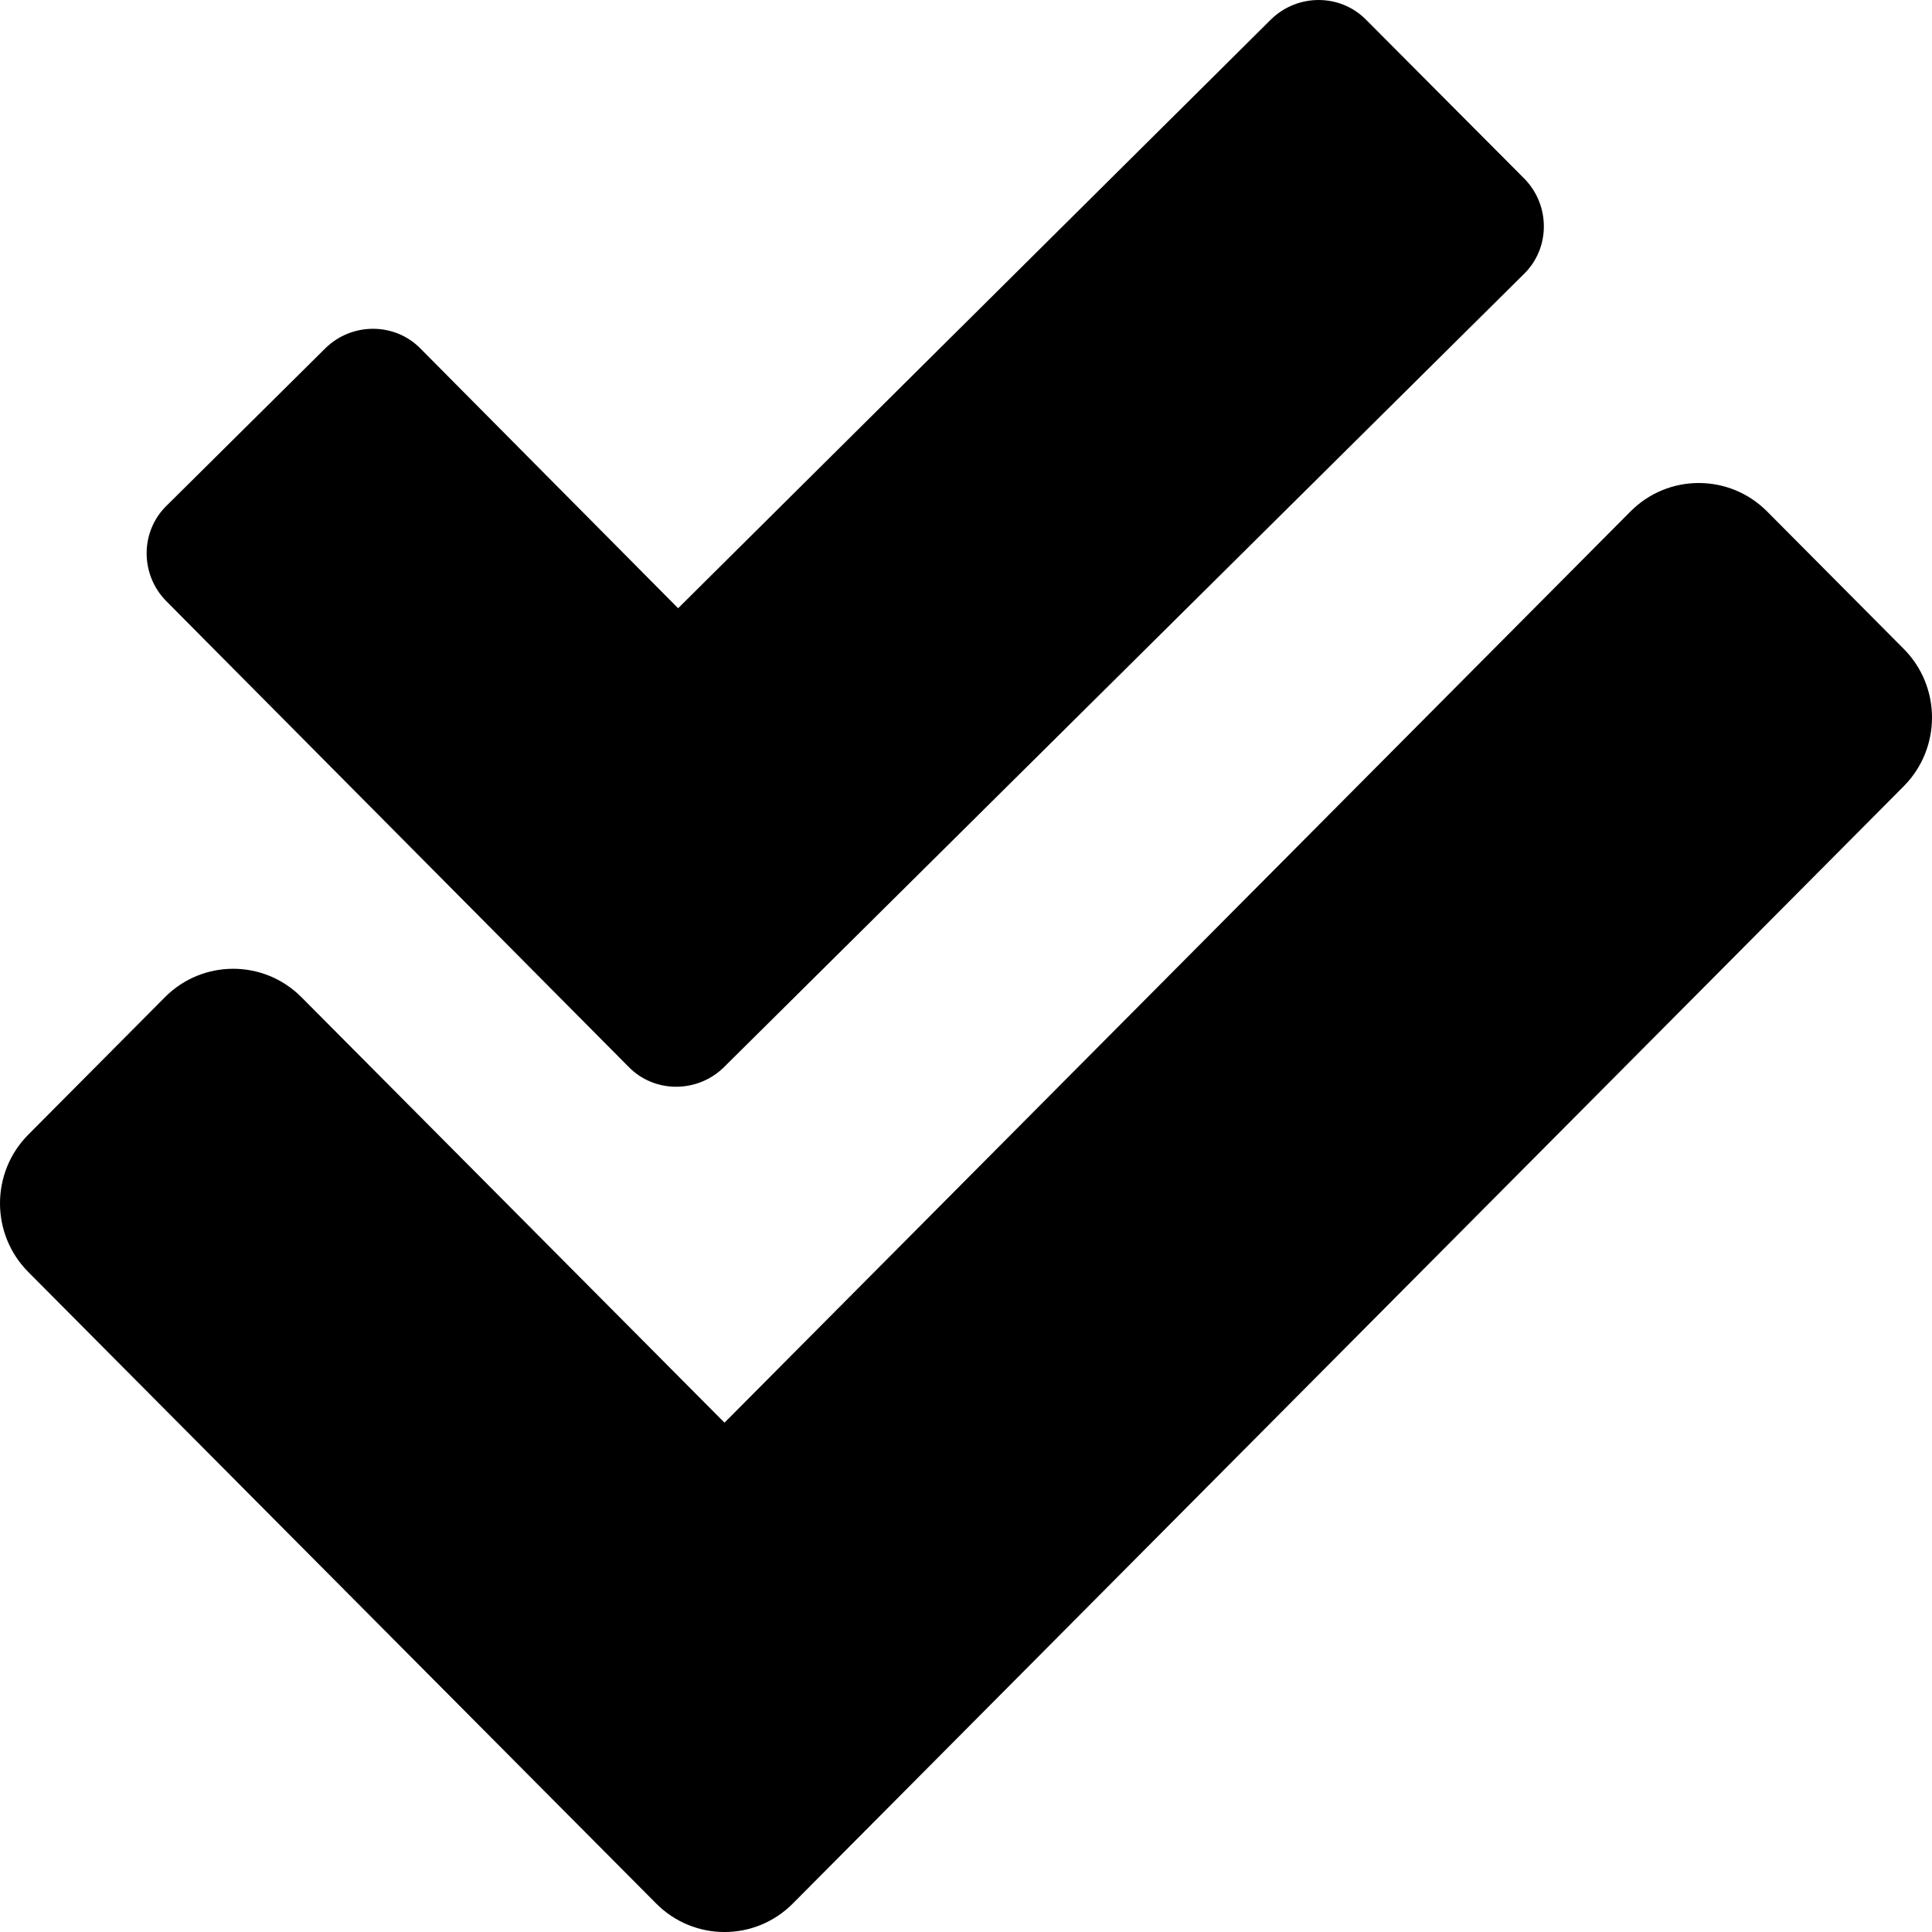
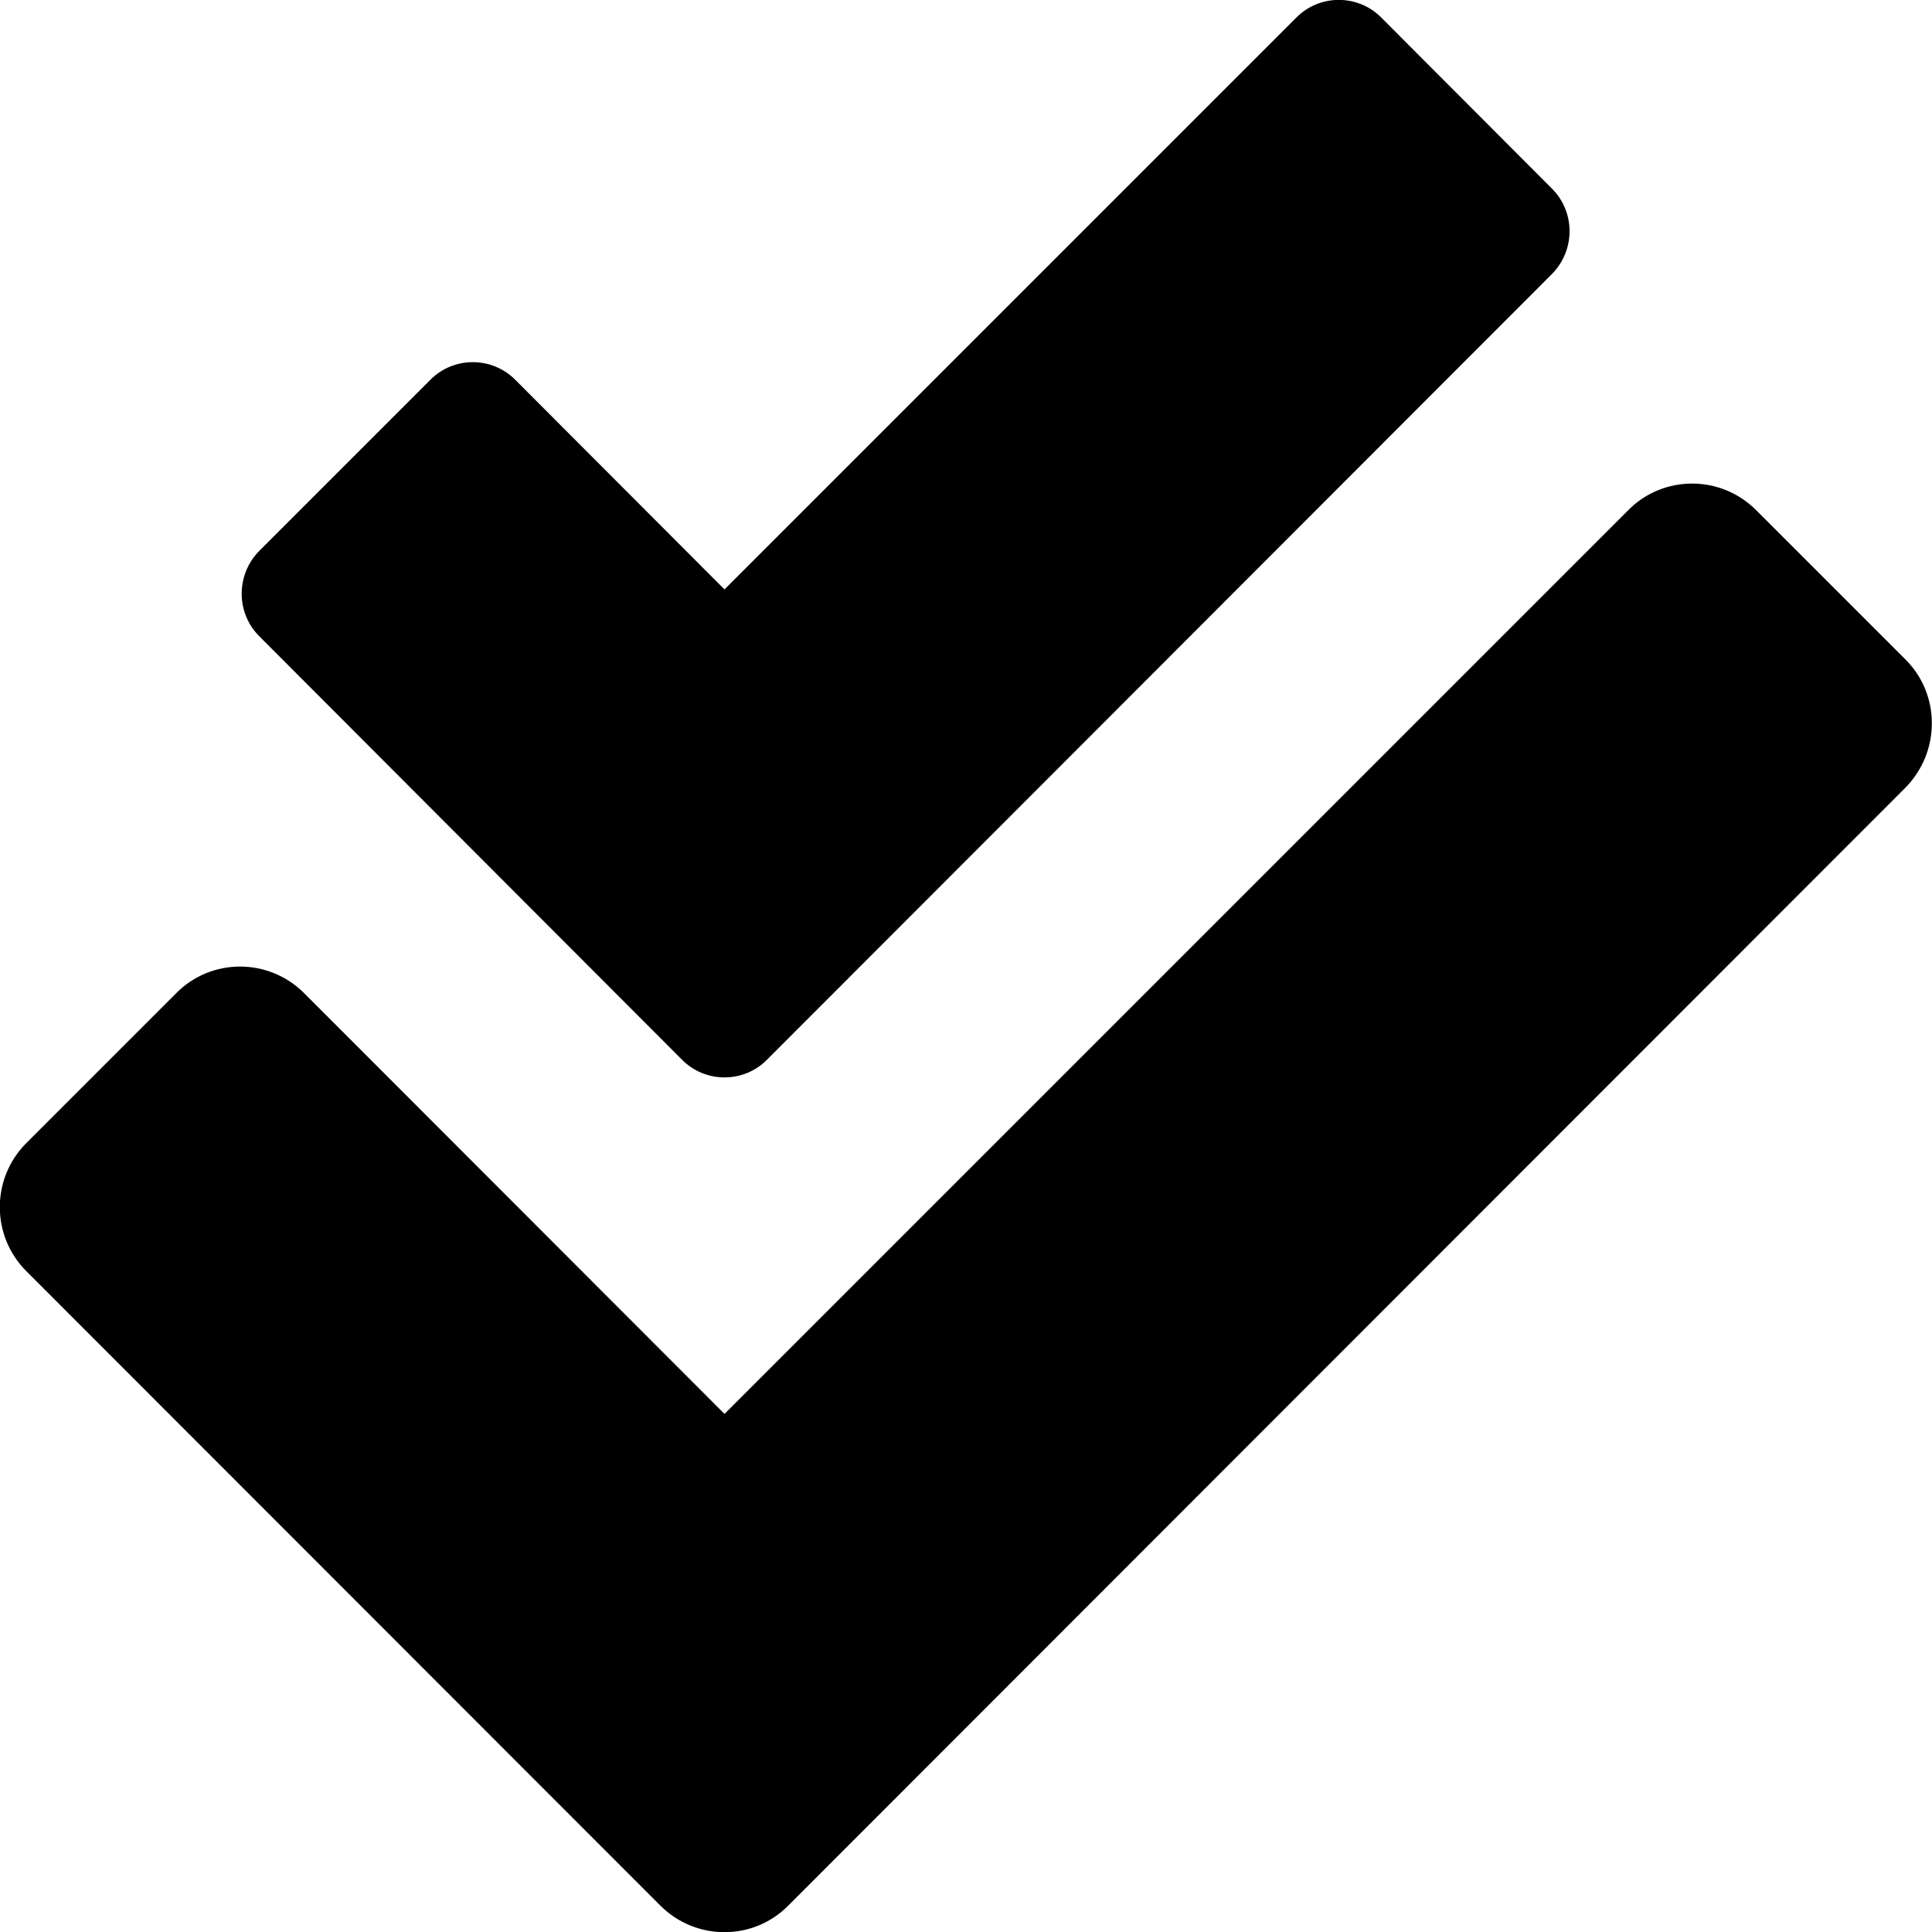
<svg xmlns="http://www.w3.org/2000/svg" viewBox="0 0 512 512">
-   <path d="M504.5 171.95l-36.2-36.41c-10-10.05-26.21-10.05-36.2 0L192 377.02 79.9 264.28c-10-10.06-26.21-10.06-36.2 0L7.5 300.69c-10 10.05-10 26.36 0 36.41l166.4 167.36c10 10.06 26.21 10.06 36.2 0l294.4-296.09c10-10.06 10-26.36 0-36.42zM166.57 282.71c6.84 7.02 18.18 7.02 25.21.18L403.85 72.62c7.02-6.84 7.02-18.18.18-25.21L362.08 5.29c-6.84-7.02-18.18-7.02-25.21-.18L179.71 161.19l-68.23-68.77c-6.84-7.02-18.18-7.02-25.2-.18l-42.13 41.77c-7.02 6.84-7.02 18.18-.18 25.2l122.6 123.5z" />
+   <path d="M505 174.8l-39.6-39.6c-9.4-9.4-24.6-9.4-33.9 0L192 374.7 80.6 263.2c-9.4-9.4-24.6-9.4-33.9 0L7 302.9c-9.4 9.4-9.4 24.6 0 34L175 505c9.4 9.4 24.6 9.4 33.9 0l296-296.2c9.4-9.5 9.4-24.7.1-34zm-324.3 106c6.2 6.3 16.4 6.3 22.6 0l208-208.2c6.2-6.3 6.2-16.4 0-22.6L366.1 4.7c-6.2-6.3-16.4-6.3-22.6 0L192 156.2l-55.4-55.5c-6.2-6.3-16.4-6.3-22.6 0L68.7 146c-6.2 6.3-6.2 16.4 0 22.6l112 112.2z" />
</svg>
